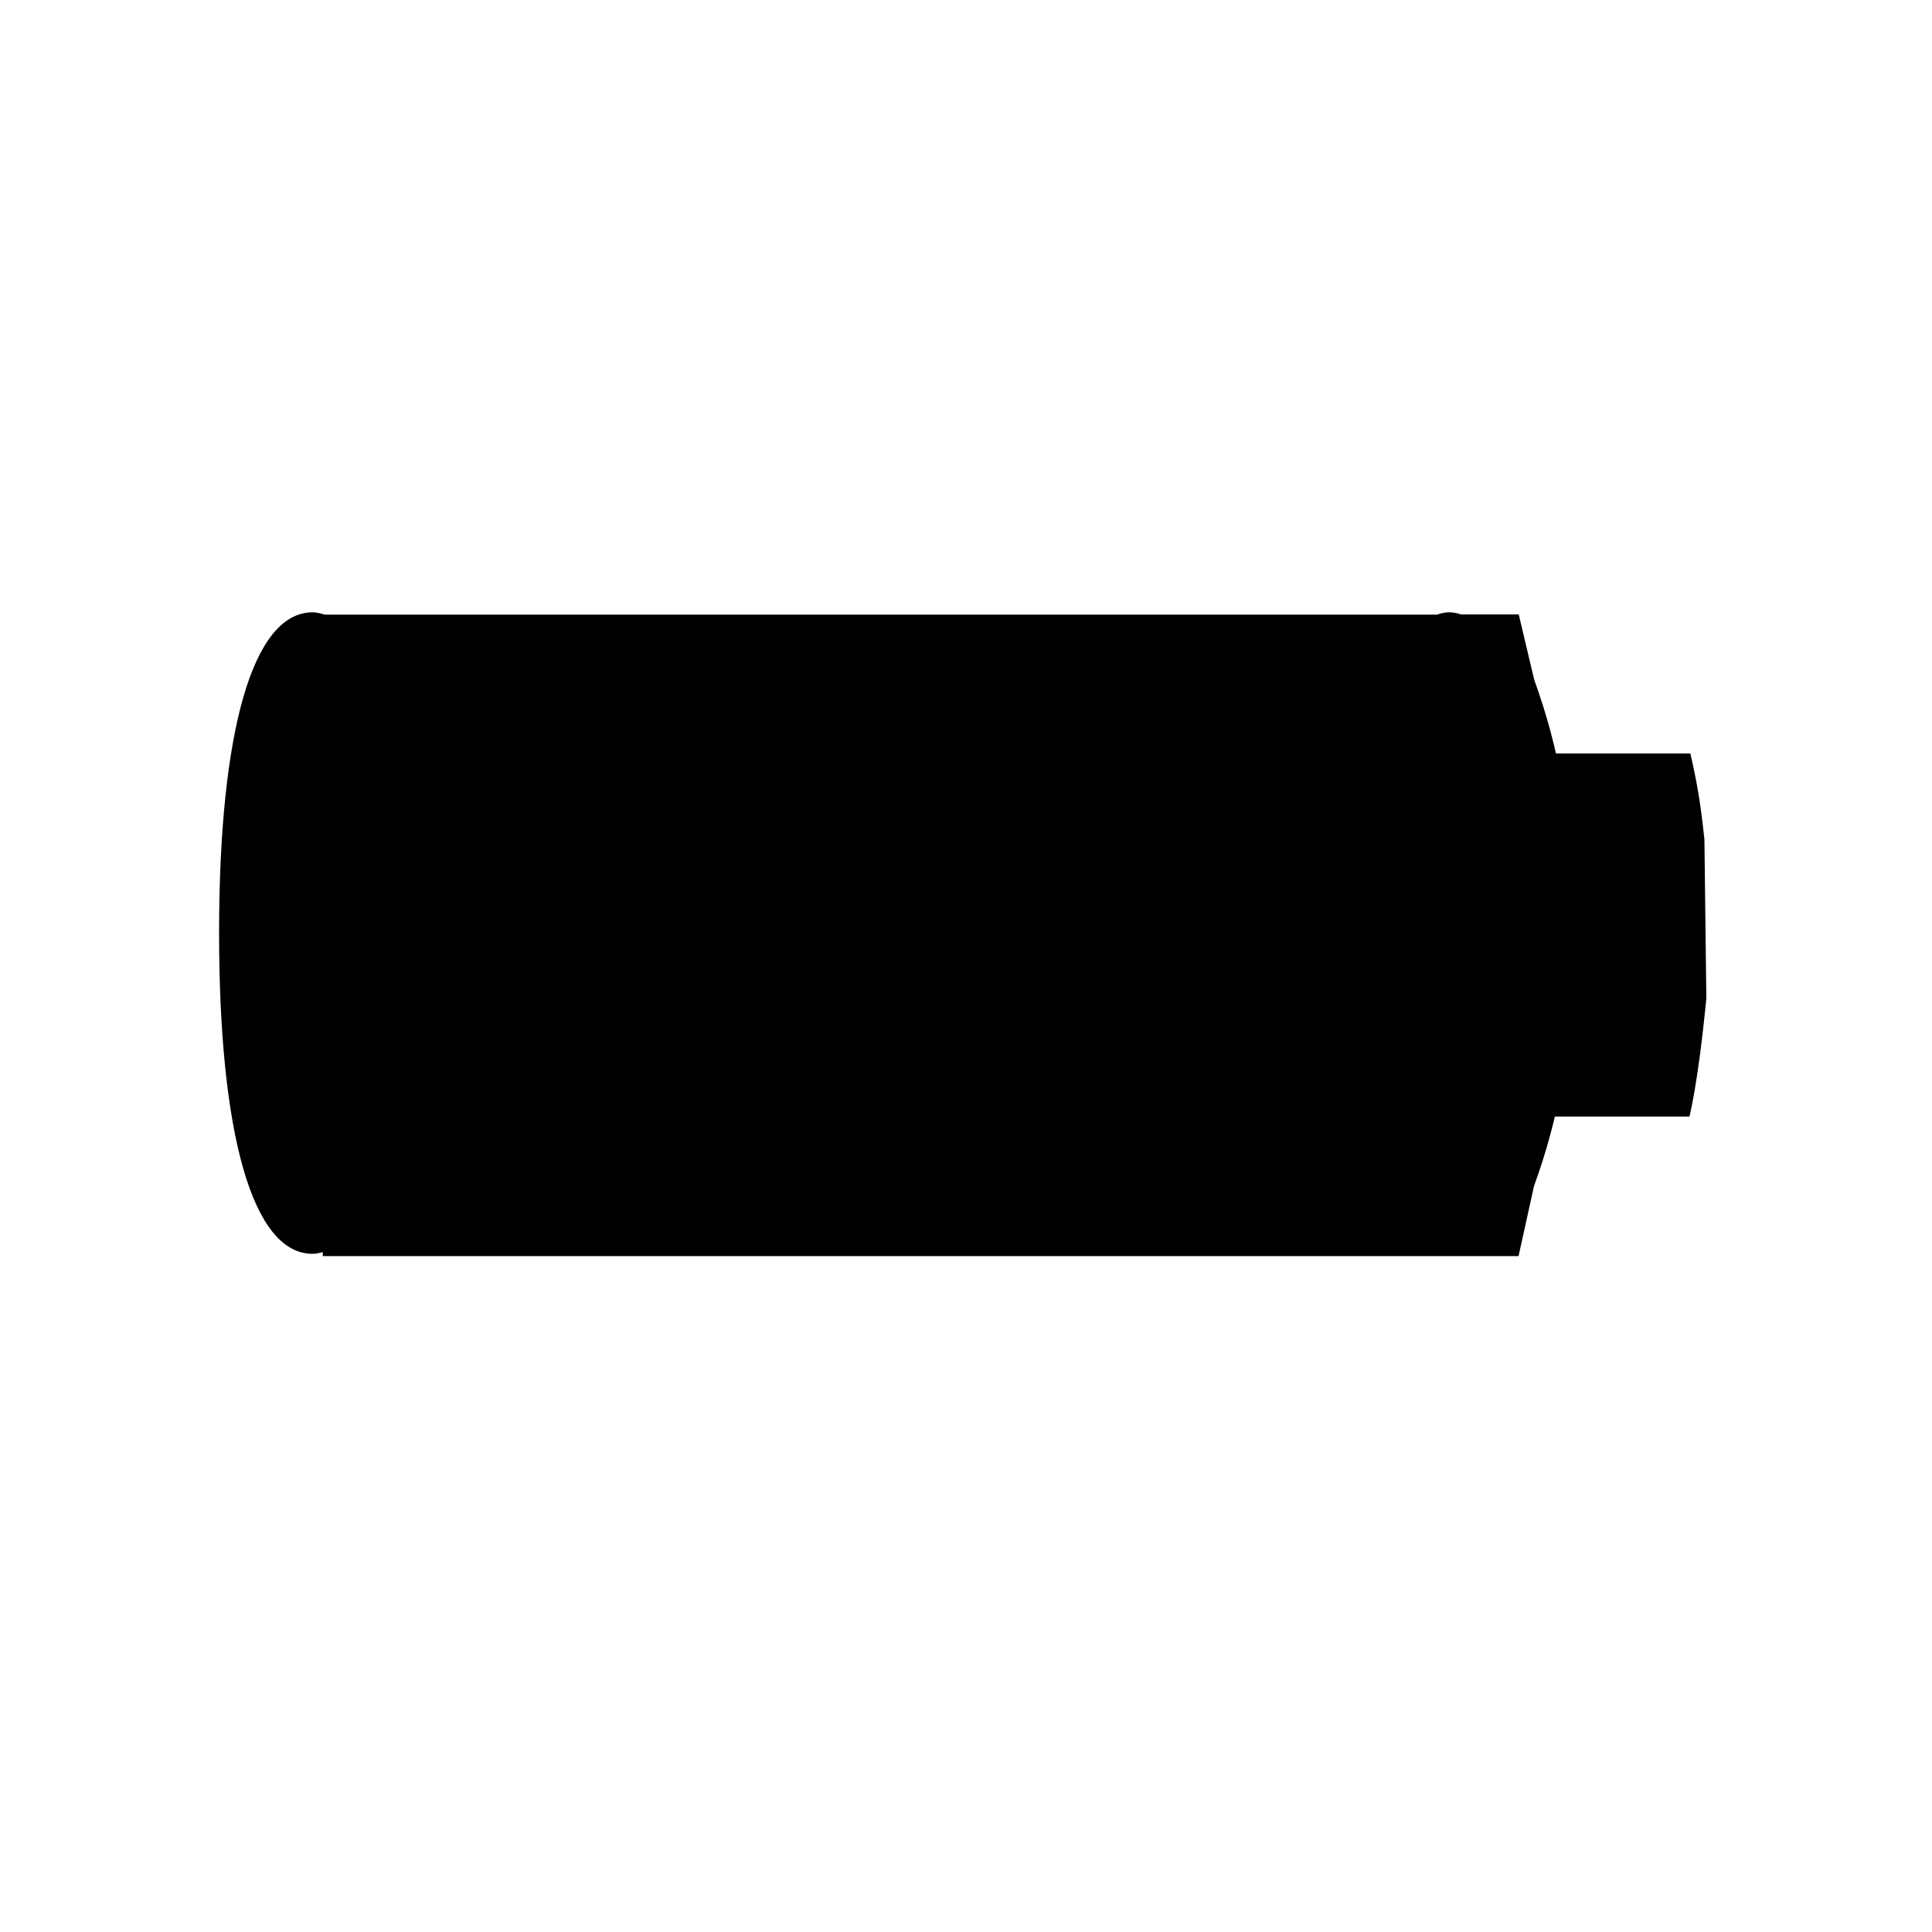
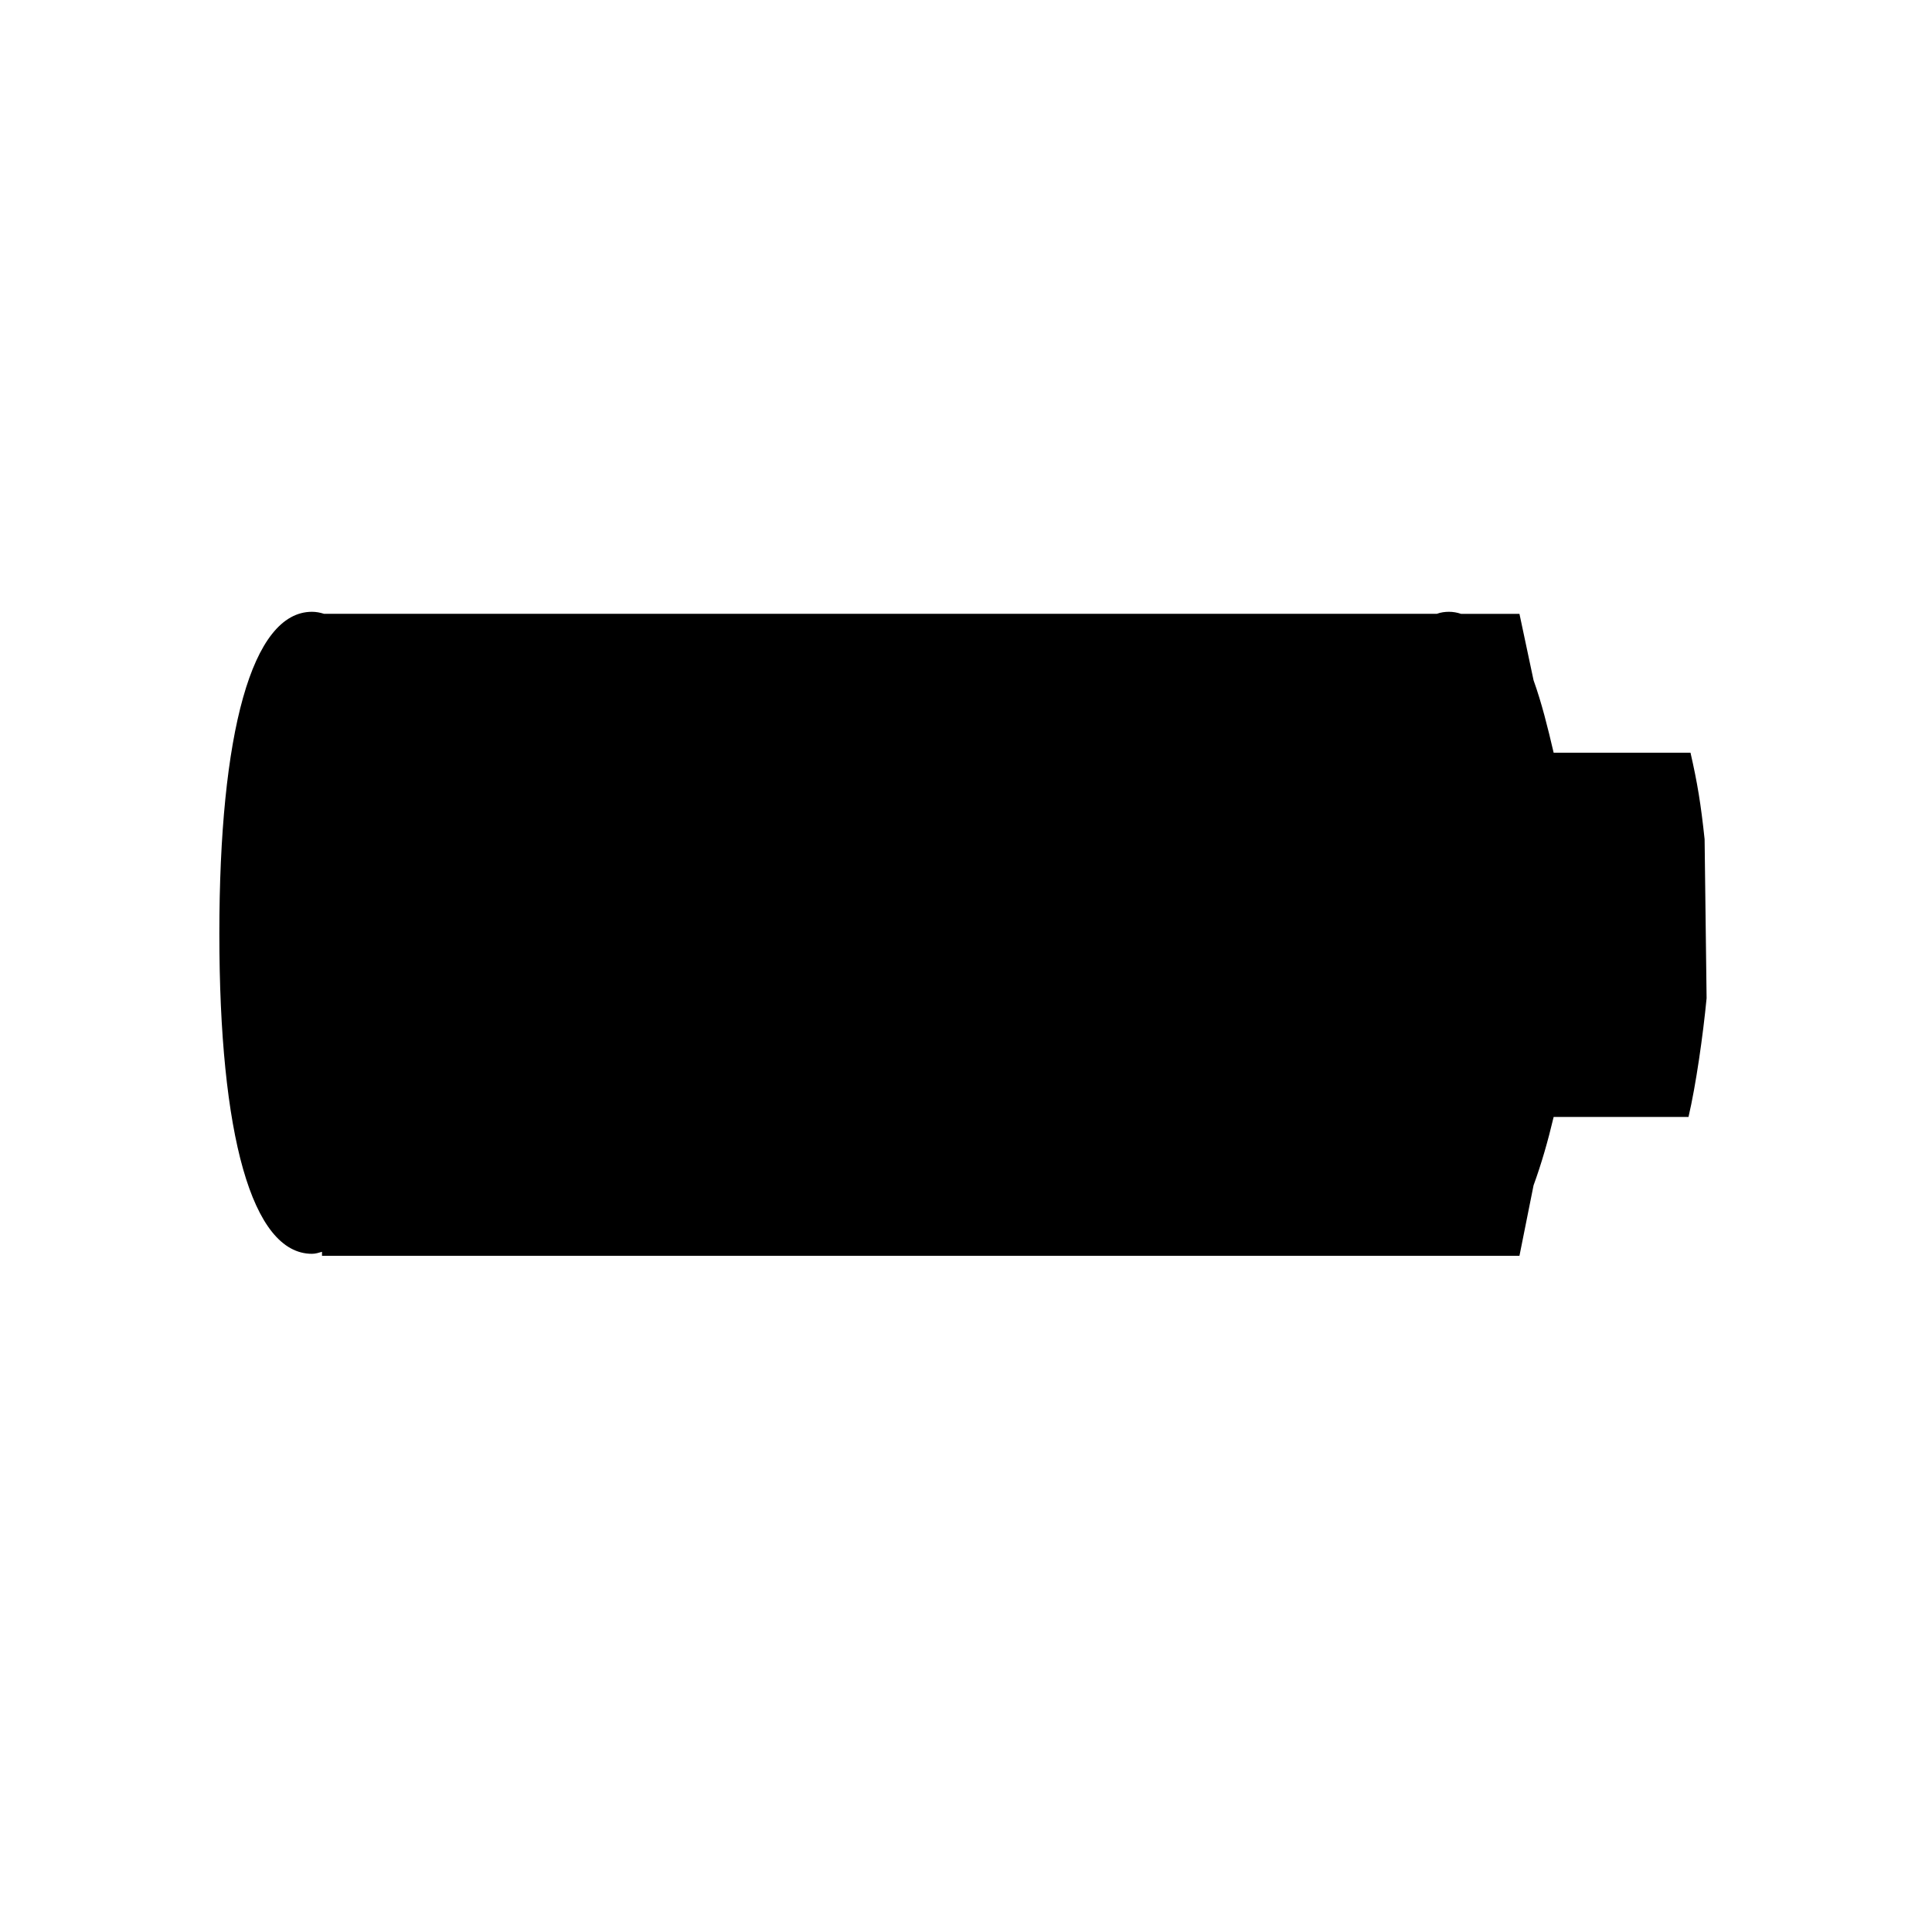
<svg xmlns="http://www.w3.org/2000/svg" version="1.1" width="30" height="30" viewBox="0 0 30 30" id="svg2">
  <defs id="defs8" />
-   <path d="m 24.436,14.482 c 0,-1.75 -0.238,-2.89 -0.613,-3.927 L 23.583,9.541 H 22.69 c -0.062,-0.02 -0.123,-0.033 -0.188,-0.033 -0.062,0 -0.125,0.013 -0.186,0.036 H 5.042 C 4.979,9.524 4.917,9.508 4.854,9.508 c -0.935,0 -1.452,1.865 -1.452,4.978 0,3.116 0.517,4.983 1.45,4.983 0.056,0 0.108,-0.012 0.16,-0.027 v 0.063 H 23.58 l 0.24,-1.088 c 0.375,-1.033 0.616,-2.18 0.616,-3.93 z M 26.252,11.7 h -3.197 c -0.064,0.38 -0.113,0.792 -0.15,1.22 v 3.133 c 0.04,0.453 0.094,0.887 0.164,1.285 h 3.165 c 0.115,-0.492 0.207,-1.264 0.262,-1.838 l -0.03,-2.468 c -0.058,-0.546 -0.11,-0.86 -0.218,-1.333 z" id="path4" />
+   <path d="m 4.844,9.5 c -0.935,0 -1.438,1.887 -1.438,5 0,3.116 0.504,4.969 1.438,4.969 0.056,0 0.104,-0.016 0.156,-0.031 l 0,0.062 18.594,0 0.219,-1.094 c 0.123,-0.338 0.222,-0.683 0.312,-1.062 l 2.094,0 C 26.334,16.852 26.445,16.074 26.5,15.5 L 26.469,13.031 C 26.411,12.485 26.358,12.161 26.25,11.688 l -2.125,0 c -0.092,-0.394 -0.186,-0.774 -0.312,-1.125 l -0.219,-1.031 -0.906,0 C 22.625,9.511 22.565,9.5 22.5,9.5 c -0.062,0 -0.127,0.008 -0.188,0.031 l -17.281,0 C 4.968,9.511 4.907,9.5 4.844,9.5 z" id="path4" />
</svg>
